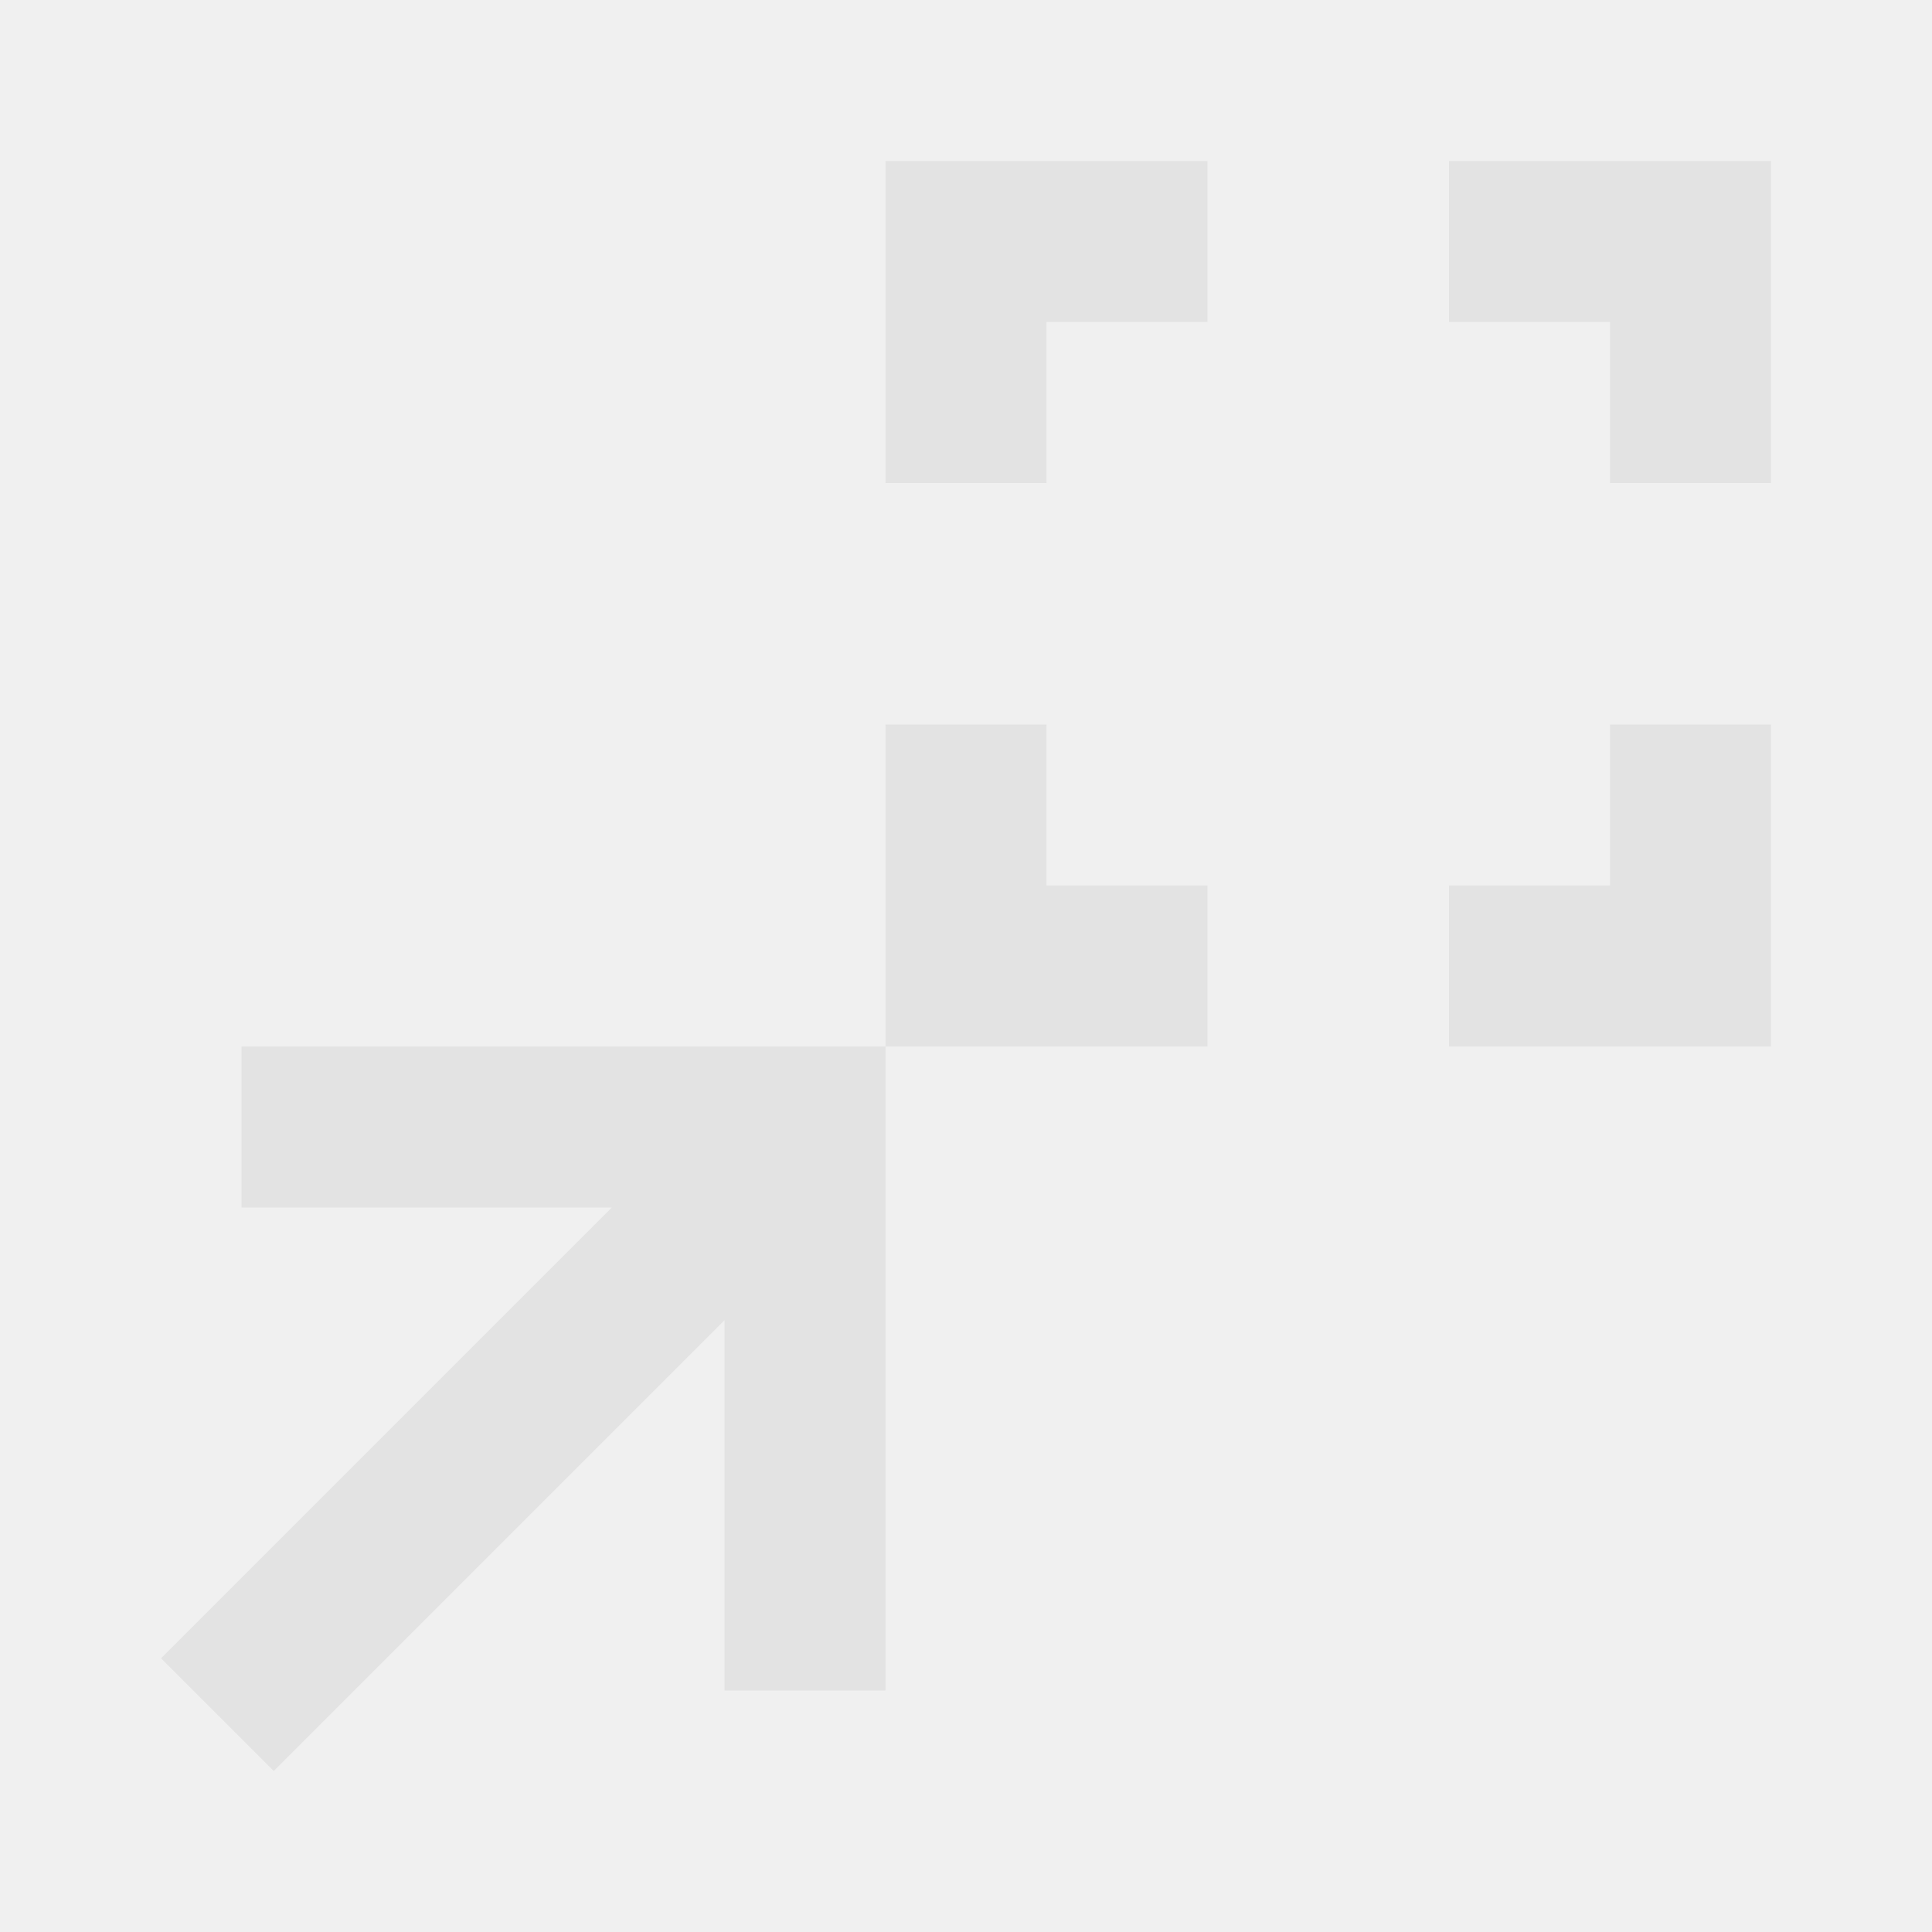
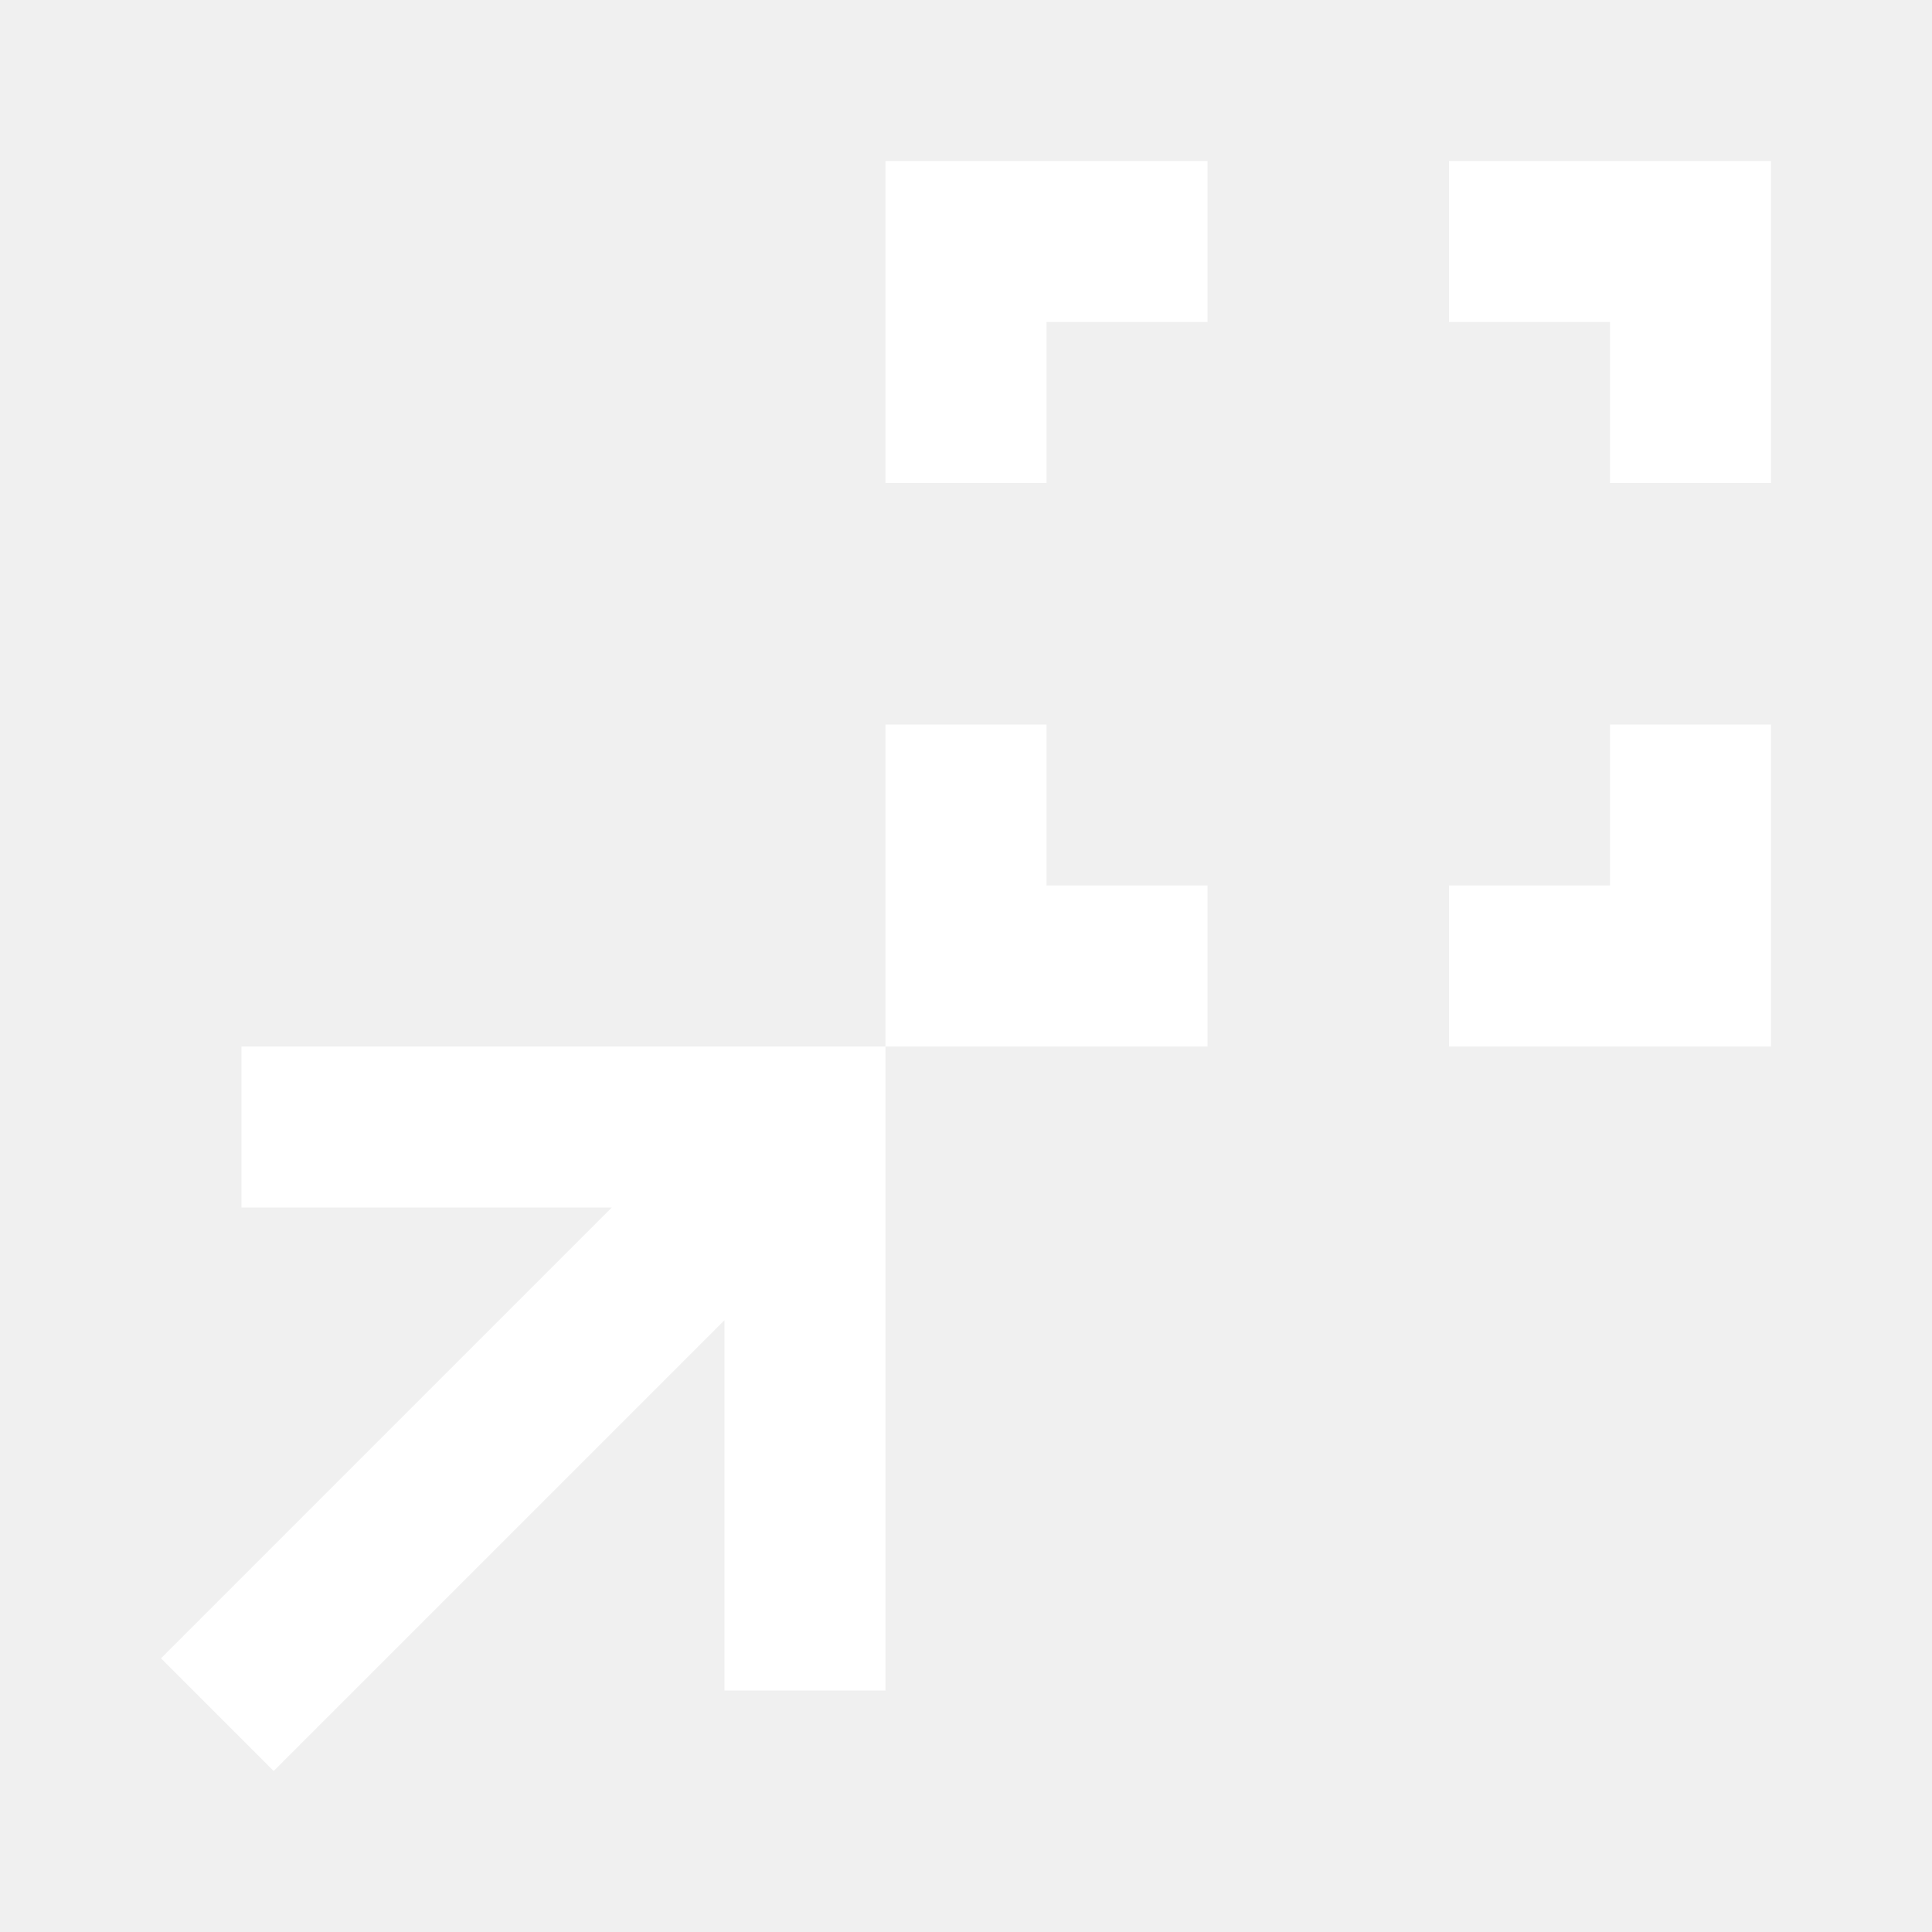
- <svg xmlns="http://www.w3.org/2000/svg" height="24px" viewBox="0 -960 960 960" width="24px" fill="#e3e3e3">
+ <svg xmlns="http://www.w3.org/2000/svg" height="24px" viewBox="0 -960 960 960" width="24px" fill="#ffffff">
  <path d="M440-440v-160h80v80h80v80H440Zm280 0v-80h80v-80h80v160H720ZM440-720v-160h160v80h-80v80h-80Zm360 0v-80h-80v-80h160v160h-80ZM136-80l-56-56 224-224H120v-80h320v320h-80v-184L136-80Z" />
</svg>
